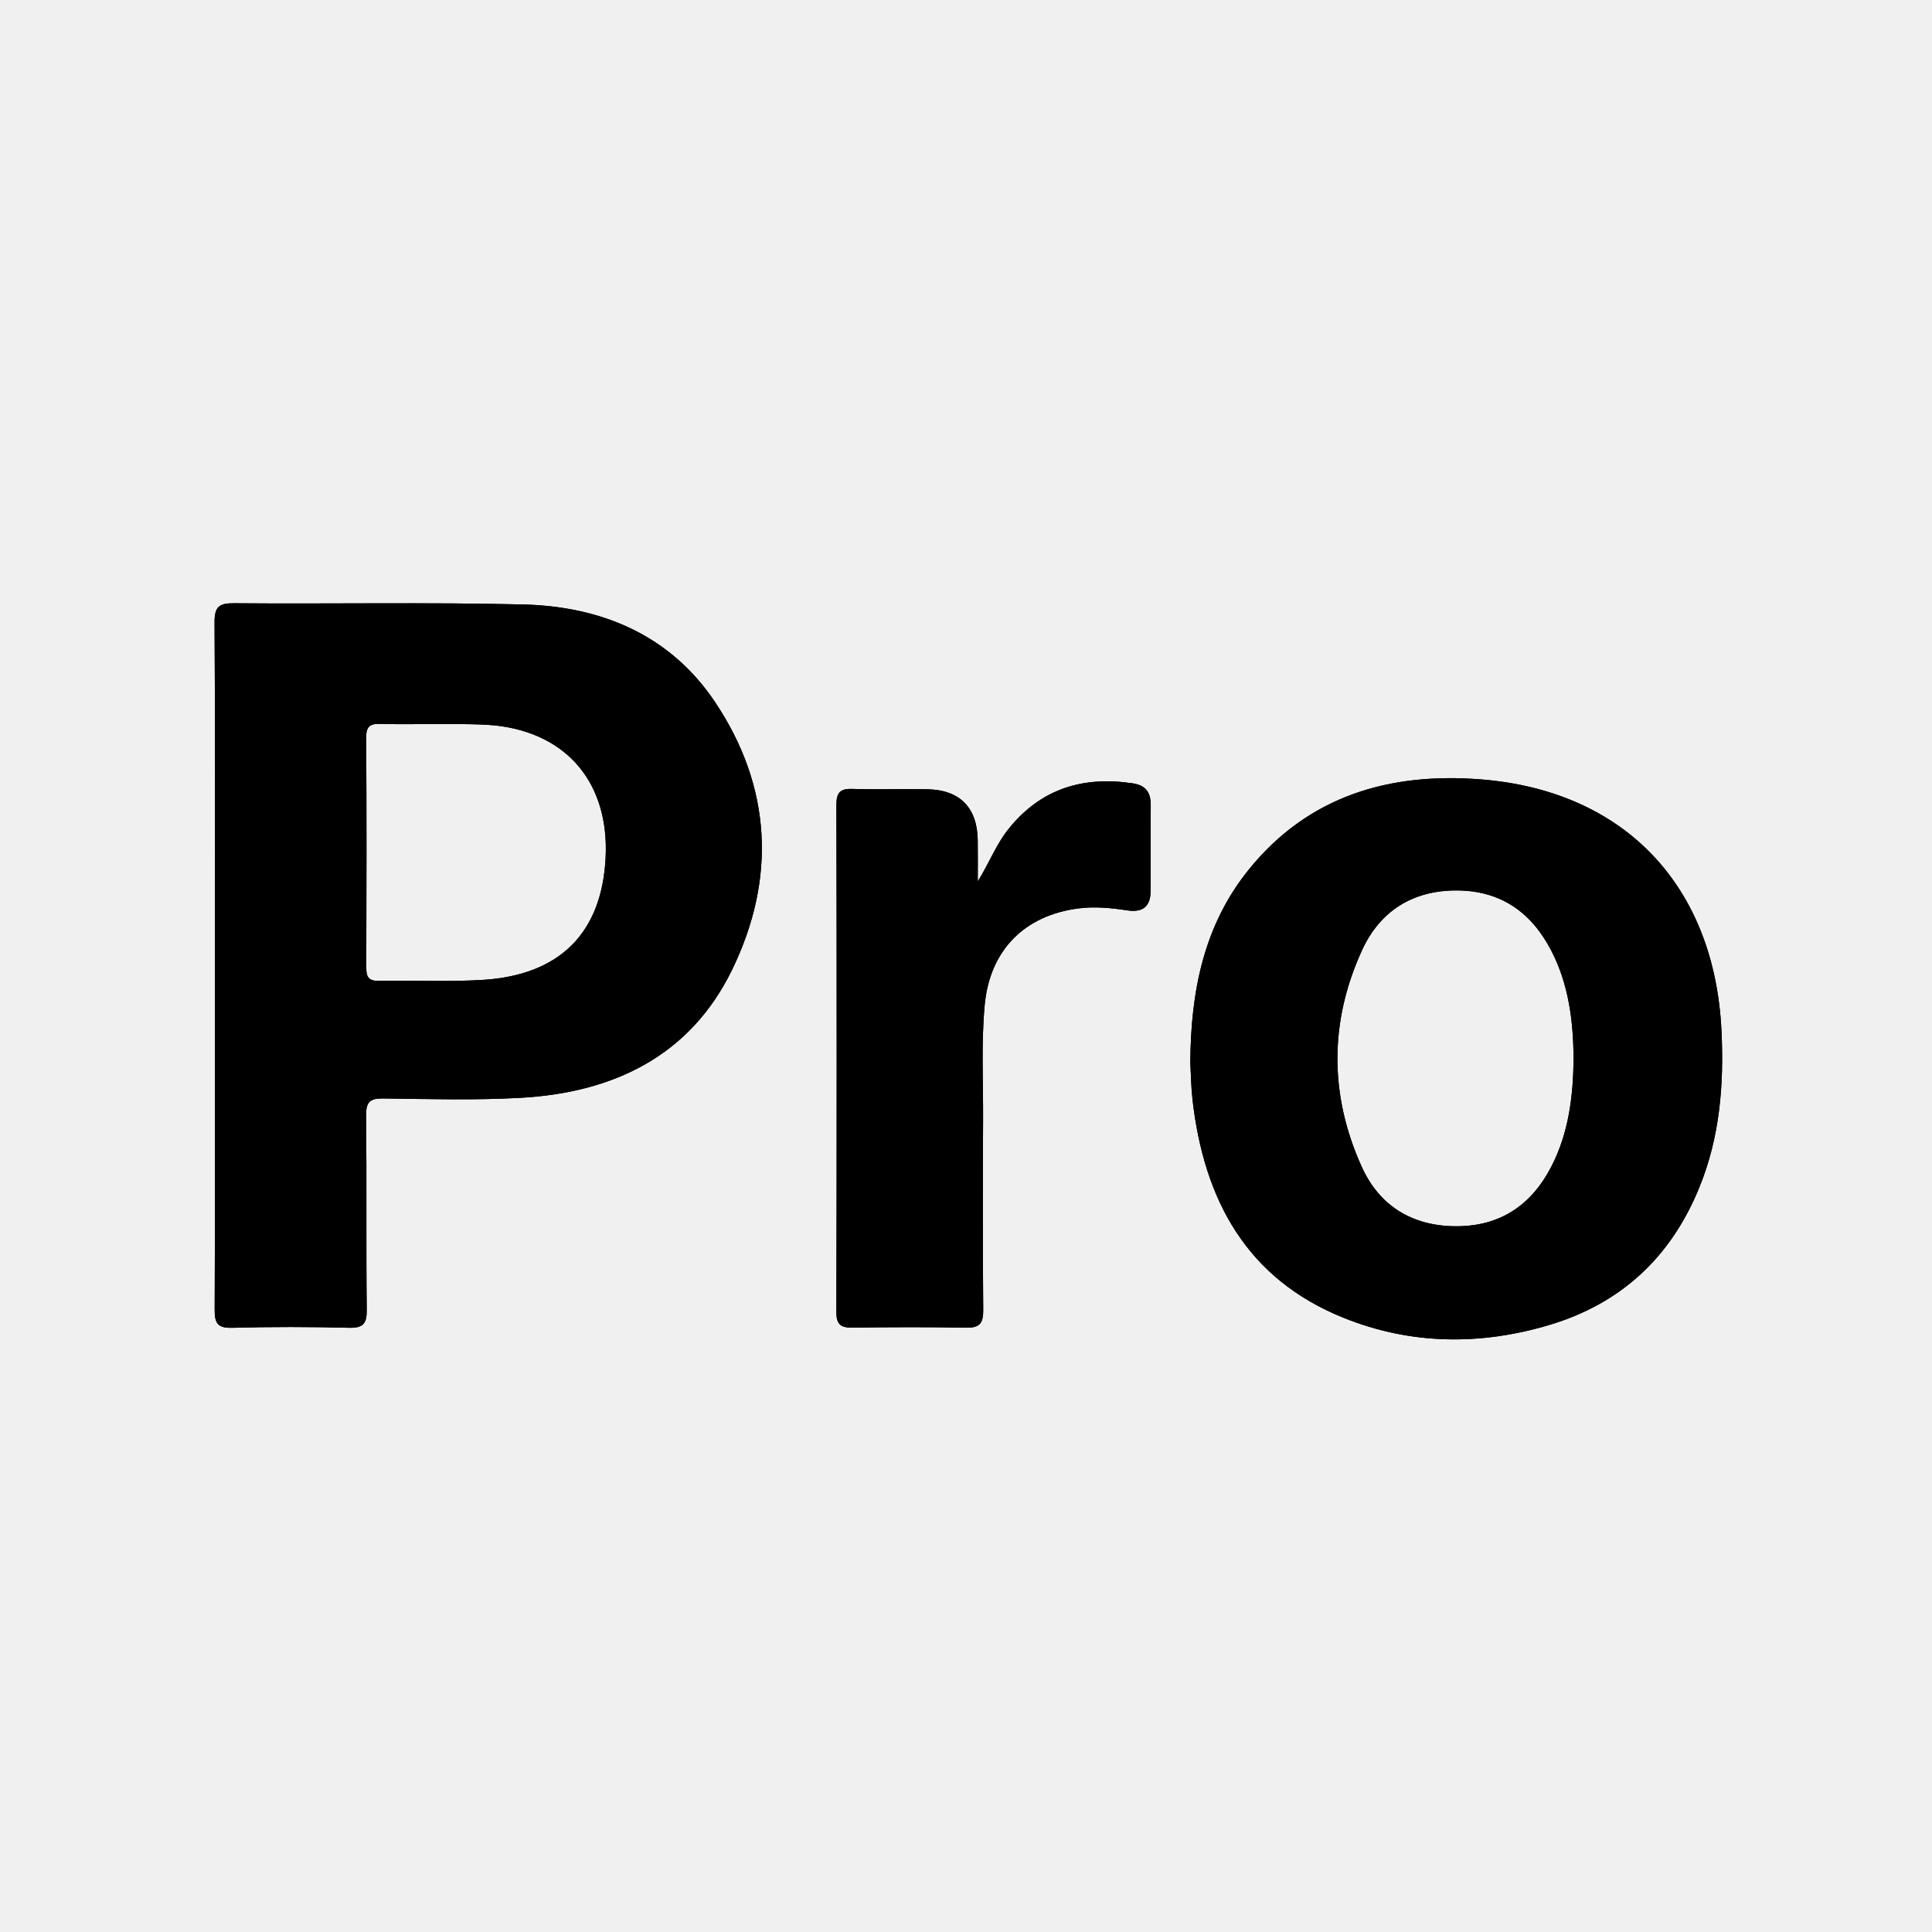
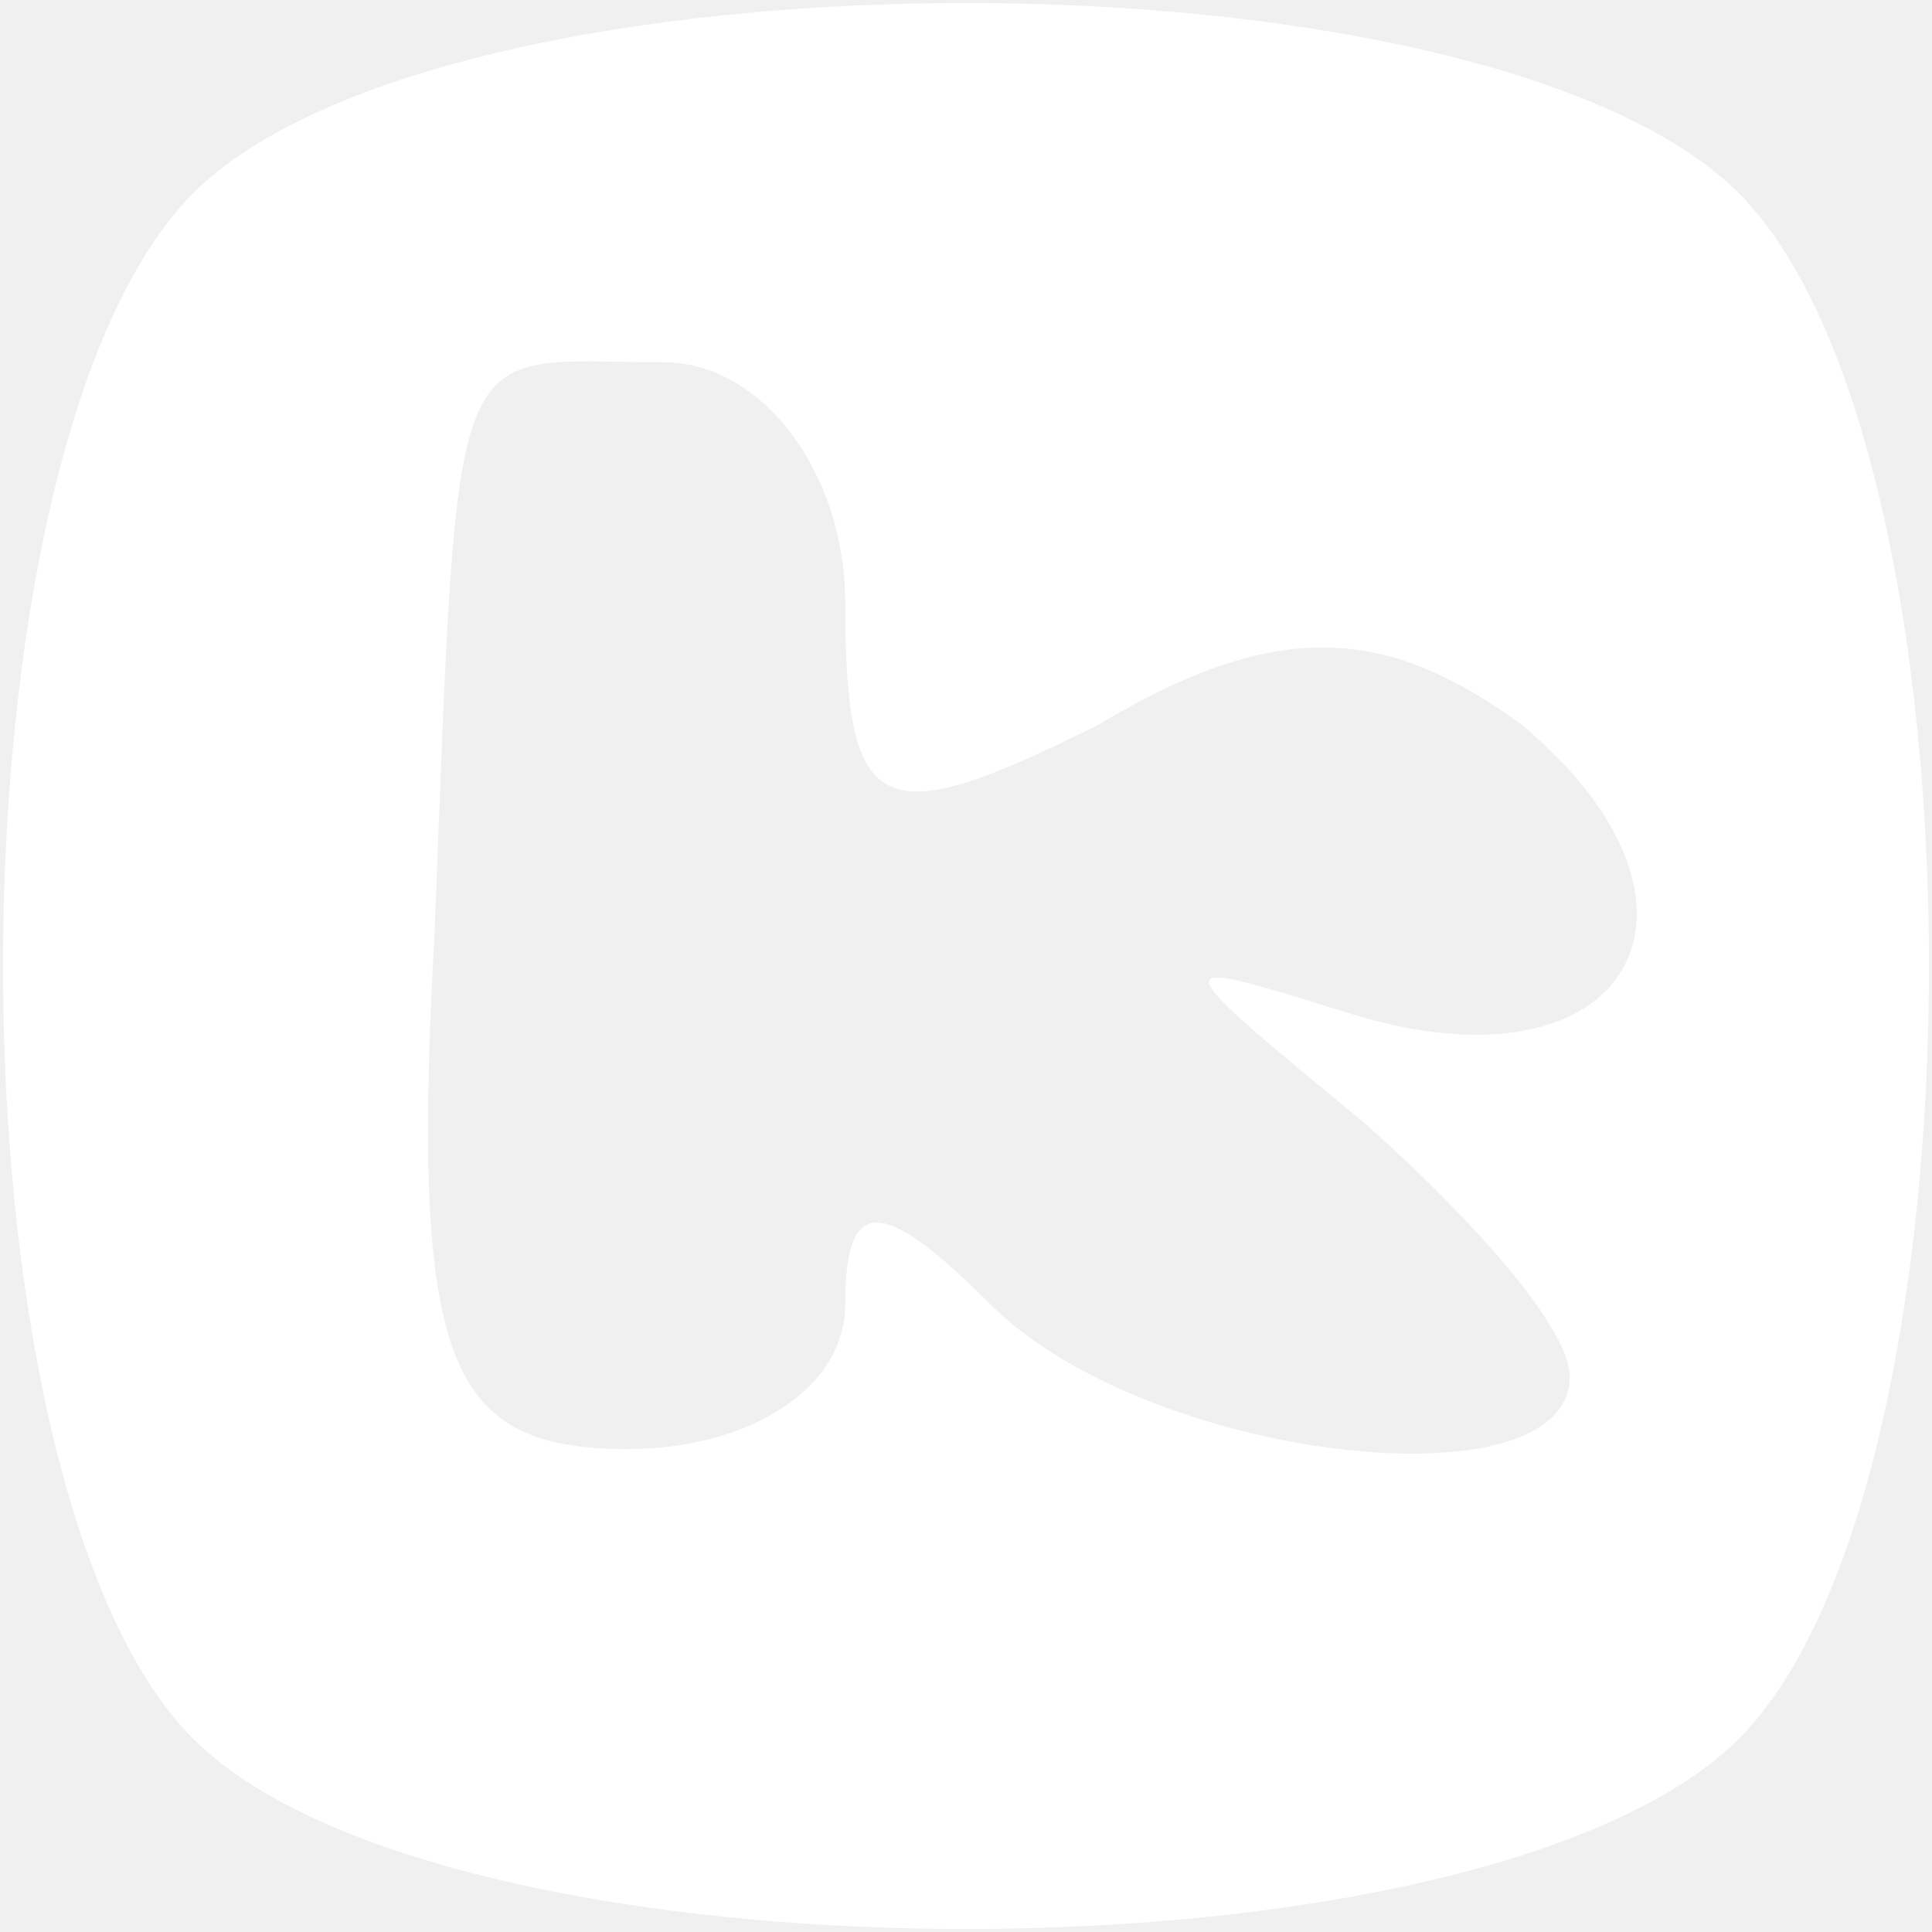
- <svg xmlns="http://www.w3.org/2000/svg" xmlns:xlink="http://www.w3.org/1999/xlink" id="图层_1" width="512" height="512" x="0" y="0" enable-background="new 0 0 512 512" version="1.1" viewBox="0 0 512 512" xml:space="preserve">
-   <path fill-rule="evenodd" d="M259.119,233.588c0-3.644,0.041-7.289-0.008-10.932 c-0.111-8.558-4.697-13.308-13.231-13.486c-6.658-0.139-13.326,0.12-19.98-0.096c-3.292-0.107-4.247,0.995-4.24,4.266 c0.094,44.794,0.101,89.589-0.008,134.383c-0.009,3.492,1.346,4.154,4.407,4.113c9.99-0.135,19.985-0.18,29.972,0.019 c3.52,0.069,4.561-1.136,4.534-4.575c-0.138-16.817-0.124-33.637-0.037-50.455c0.053-10.153-0.512-20.322,0.426-30.457 c1.339-14.5,10.473-23.758,24.802-25.619c4.382-0.569,8.652-0.143,12.92,0.505c4.367,0.663,6.274-1.139,6.266-5.396 c-0.015-7.494-0.048-14.987,0.015-22.48c0.029-3.358-1.322-5.272-4.784-5.789c-13.2-1.97-24.368,1.438-32.905,12.103 C263.914,223.876,262.08,228.86,259.119,233.588z" clip-rule="evenodd" />
-   <g>
-     <defs>
-       <path id="SVGID_1_" d="M56.964,256.003c0-30.332,0.092-60.665-0.105-90.996c-0.028-4.252,1.185-5.176,5.265-5.141 c25.497,0.221,51.007-0.295,76.491,0.323c20.853,0.505,39.051,8.125,50.951,25.966c14.972,22.448,16.14,46.757,4.473,70.786 c-11.114,22.892-31.459,32.606-56.012,33.989c-12.13,0.683-24.326,0.327-36.489,0.176c-3.462-0.043-4.55,0.903-4.514,4.451 c0.174,17.164-0.026,34.333,0.161,51.496c0.04,3.676-0.859,4.918-4.695,4.82c-10.326-0.262-20.668-0.277-30.994,0.006 c-3.947,0.109-4.622-1.318-4.606-4.882C57.021,316.668,56.964,286.335,56.964,256.003z M115.378,191.878 c-4.832,0-9.666,0.105-14.493-0.042c-2.639-0.08-3.862,0.506-3.844,3.544c0.121,20.324,0.09,40.65,0.026,60.975 c-0.007,2.423,0.494,3.632,3.281,3.58c9.16-0.174,18.349,0.301,27.481-0.248c20.562-1.234,31.673-12.484,32.665-32.392 c0.974-19.536-9.987-32.905-29.141-35.031C126.09,191.681,115.378,191.978,115.378,191.878z" />
-     </defs>
-     <use fill-rule="evenodd" clip-rule="evenodd" overflow="visible" xlink:href="#SVGID_1_" />
-     <clipPath id="SVGID_2_">
-       <use overflow="visible" xlink:href="#SVGID_1_" />
-     </clipPath>
-     <path fill-rule="evenodd" d="M56.964,256.003c0,30.332,0.056,60.665-0.075,90.996 c-0.016,3.563,0.659,4.991,4.606,4.882c10.325-0.283,20.667-0.268,30.994-0.006c3.836,0.098,4.735-1.145,4.695-4.82 c-0.188-17.163,0.013-34.332-0.161-51.496c-0.036-3.548,1.052-4.494,4.514-4.451c12.163,0.151,24.359,0.507,36.489-0.176 c24.552-1.383,44.897-11.097,56.012-33.989c11.667-24.029,10.5-48.338-4.473-70.786c-11.9-17.841-30.098-25.461-50.951-25.966 c-25.484-0.618-50.995-0.103-76.491-0.323c-4.08-0.035-5.292,0.889-5.265,5.141C57.056,195.339,56.964,225.671,56.964,256.003z" clip-path="url(#SVGID_2_)" clip-rule="evenodd" />
+ <svg xmlns="http://www.w3.org/2000/svg" version="1.0" width="16pt" height="16pt" viewBox="0 0 16 16" preserveAspectRatio="xMidYMid meet">
+   <g transform="translate(0,16) scale(0.1,-0.1)" fill="#ffffff" stroke="none">
+     <path d="M16 144 c-21 -21 -21 -107 0 -128 21 -21 107 -21 128 0 21 21 21 107 0 128 -21 21 -107 21 -128 0z m54 -34 c0 -18 3 -19 21 -10 15 9 24 8 35 0 18 -15 9 -31 -14 -24 -16 5 -16 5 1 -9 9 -8 17 -17 17 -21 0 -11 -35 -7 -48 6 -9 9 -12 9 -12 0 0 -7 -8 -12 -18 -12 -15 0 -18 7 -16 43 2 51 1 47 19 47 8 0 15 -9 15 -20z" />
  </g>
-   <g>
-     <defs>
-       <path id="SVGID_3_" d="M315.446,281.626c0.099-19.011,3.621-36.469,15.474-51.155c15.867-19.659,37.477-25.831,61.573-23.923 c38.108,3.018,61.858,28.28,63.712,66.526c0.692,14.277-0.41,28.252-5.881,41.65c-7.521,18.418-20.696,30.726-39.764,36.411 c-18.27,5.447-36.605,5.267-54.348-1.839c-25.895-10.371-37.139-31.363-40.178-57.816 C315.637,288.012,315.61,284.501,315.446,281.626z M417.02,280.467c-0.092-9.835-1.27-19.53-5.888-28.481 c-5.233-10.144-13.333-15.962-25.039-16.006c-11.688-0.044-20.367,5.439-25.118,15.79c-8.715,18.984-8.698,38.444-0.095,57.46 c4.719,10.431,13.509,15.761,25.142,15.739c11.655-0.021,19.883-5.677,25.127-15.869 C415.757,300.142,416.912,290.442,417.02,280.467z" />
-     </defs>
-     <use fill-rule="evenodd" clip-rule="evenodd" overflow="visible" xlink:href="#SVGID_3_" />
-     <clipPath id="SVGID_4_">
-       <use overflow="visible" xlink:href="#SVGID_3_" />
-     </clipPath>
-     <path fill-rule="evenodd" d="M315.446,281.626c0.164,2.875,0.19,6.386,0.589,9.854 c3.039,26.453,14.283,47.445,40.178,57.816c17.742,7.105,36.078,7.286,54.348,1.839c19.067-5.686,32.242-17.993,39.764-36.411 c5.471-13.398,6.573-27.373,5.881-41.65c-1.854-38.247-25.604-63.509-63.712-66.526c-24.097-1.908-45.706,4.264-61.573,23.923 C319.067,245.157,315.545,262.615,315.446,281.626z" clip-path="url(#SVGID_4_)" clip-rule="evenodd" />
-   </g>
-   <path fill-rule="evenodd" d="M259.119,233.588c2.961-4.728,4.795-9.712,8.146-13.899 c8.537-10.664,19.705-14.072,32.905-12.103c3.462,0.517,4.813,2.431,4.784,5.789c-0.063,7.493-0.029,14.987-0.015,22.48 c0.009,4.258-1.898,6.06-6.266,5.396c-4.268-0.648-8.538-1.074-12.92-0.505c-14.329,1.861-23.463,11.119-24.802,25.619 c-0.938,10.135-0.373,20.304-0.426,30.457c-0.087,16.818-0.101,33.638,0.037,50.455c0.027,3.439-1.014,4.645-4.534,4.575 c-9.987-0.198-19.982-0.153-29.972-0.019c-3.061,0.041-4.416-0.621-4.407-4.113c0.109-44.794,0.103-89.589,0.008-134.383 c-0.007-3.271,0.948-4.373,4.24-4.266c6.654,0.216,13.322-0.042,19.98,0.096c8.535,0.178,13.12,4.928,13.231,13.486 C259.16,226.3,259.119,229.944,259.119,233.588z" clip-rule="evenodd" />
</svg>
